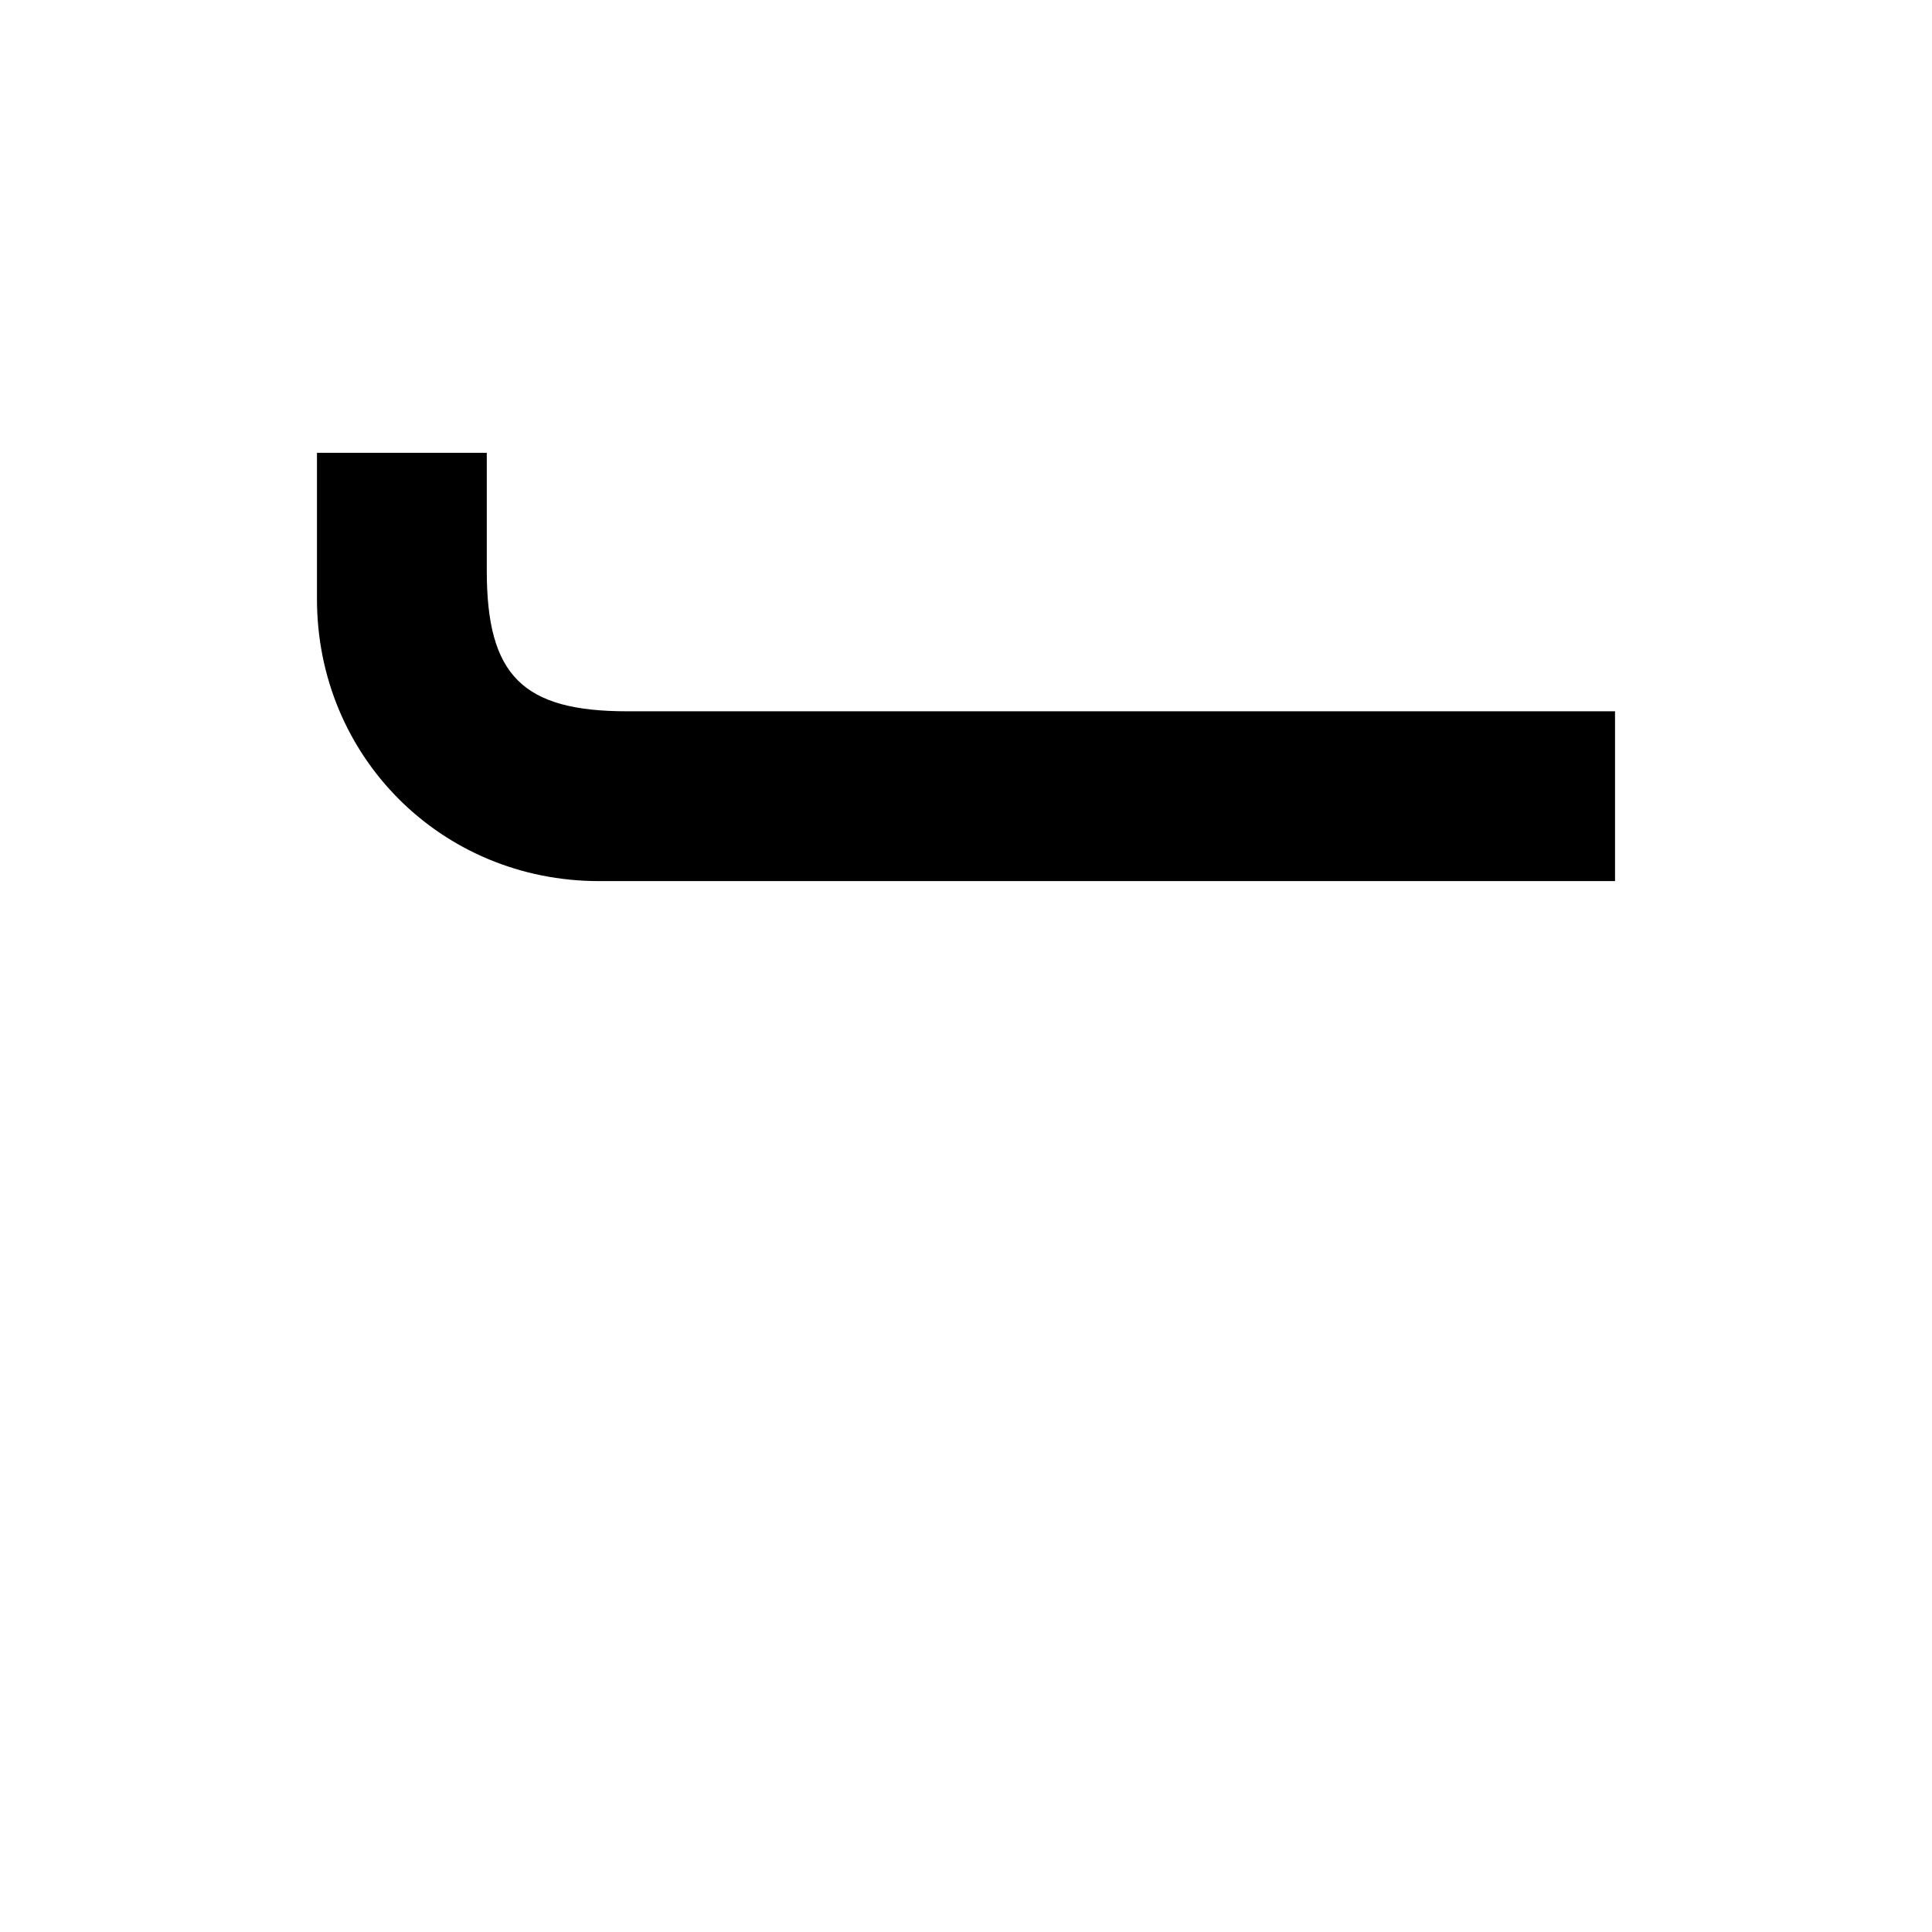
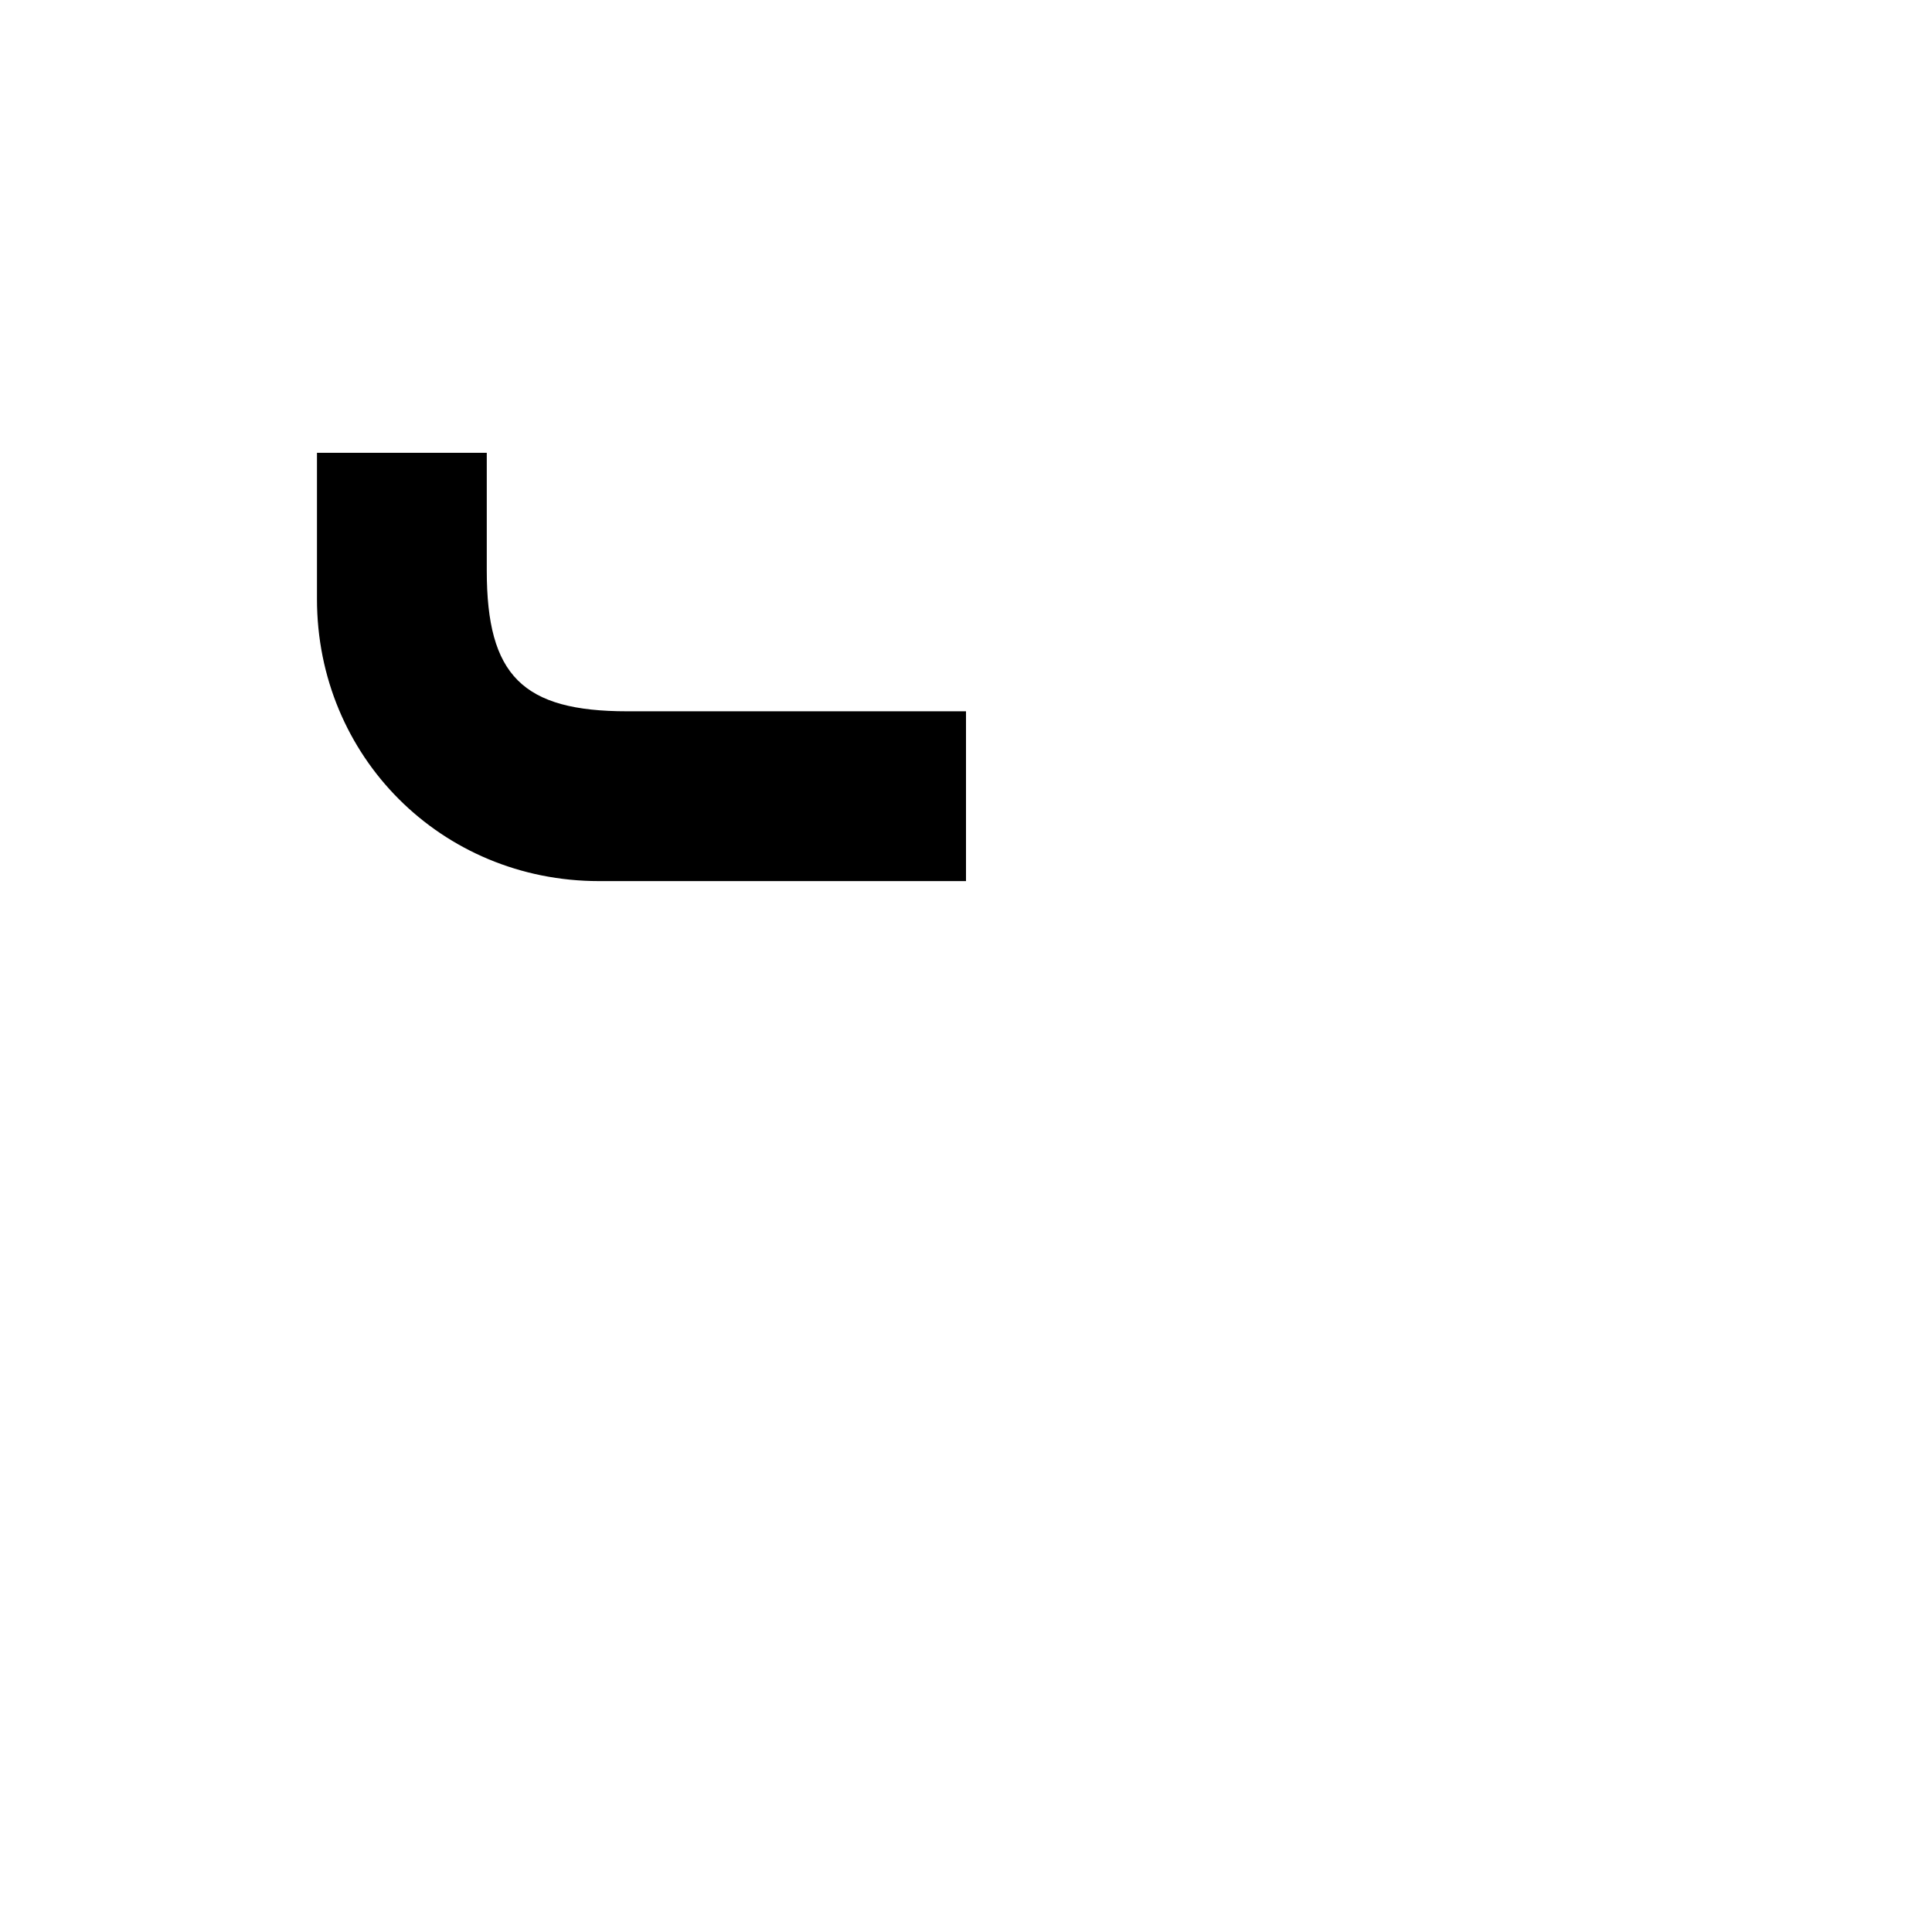
<svg xmlns="http://www.w3.org/2000/svg" width="2048" height="2048">
-   <path id="path1" fill="#000000" stroke="none" d="M 516 605 L 516 480 L 336 480 L 336 635 C 336 802.02 467.966 934 635 934 L 1712 934 L 1712 754 L 665 754 C 553.939 754 516 716.064 516 605 Z" />
+   <path id="path1" fill="#000000" stroke="none" d="M 516 605 L 516 480 L 336 480 L 336 635 C 336 802.02 467.966 934 635 934 L 1024 934 L 1024 754 L 665 754 C 553.939 754 516 716.064 516 605 Z" />
</svg>
